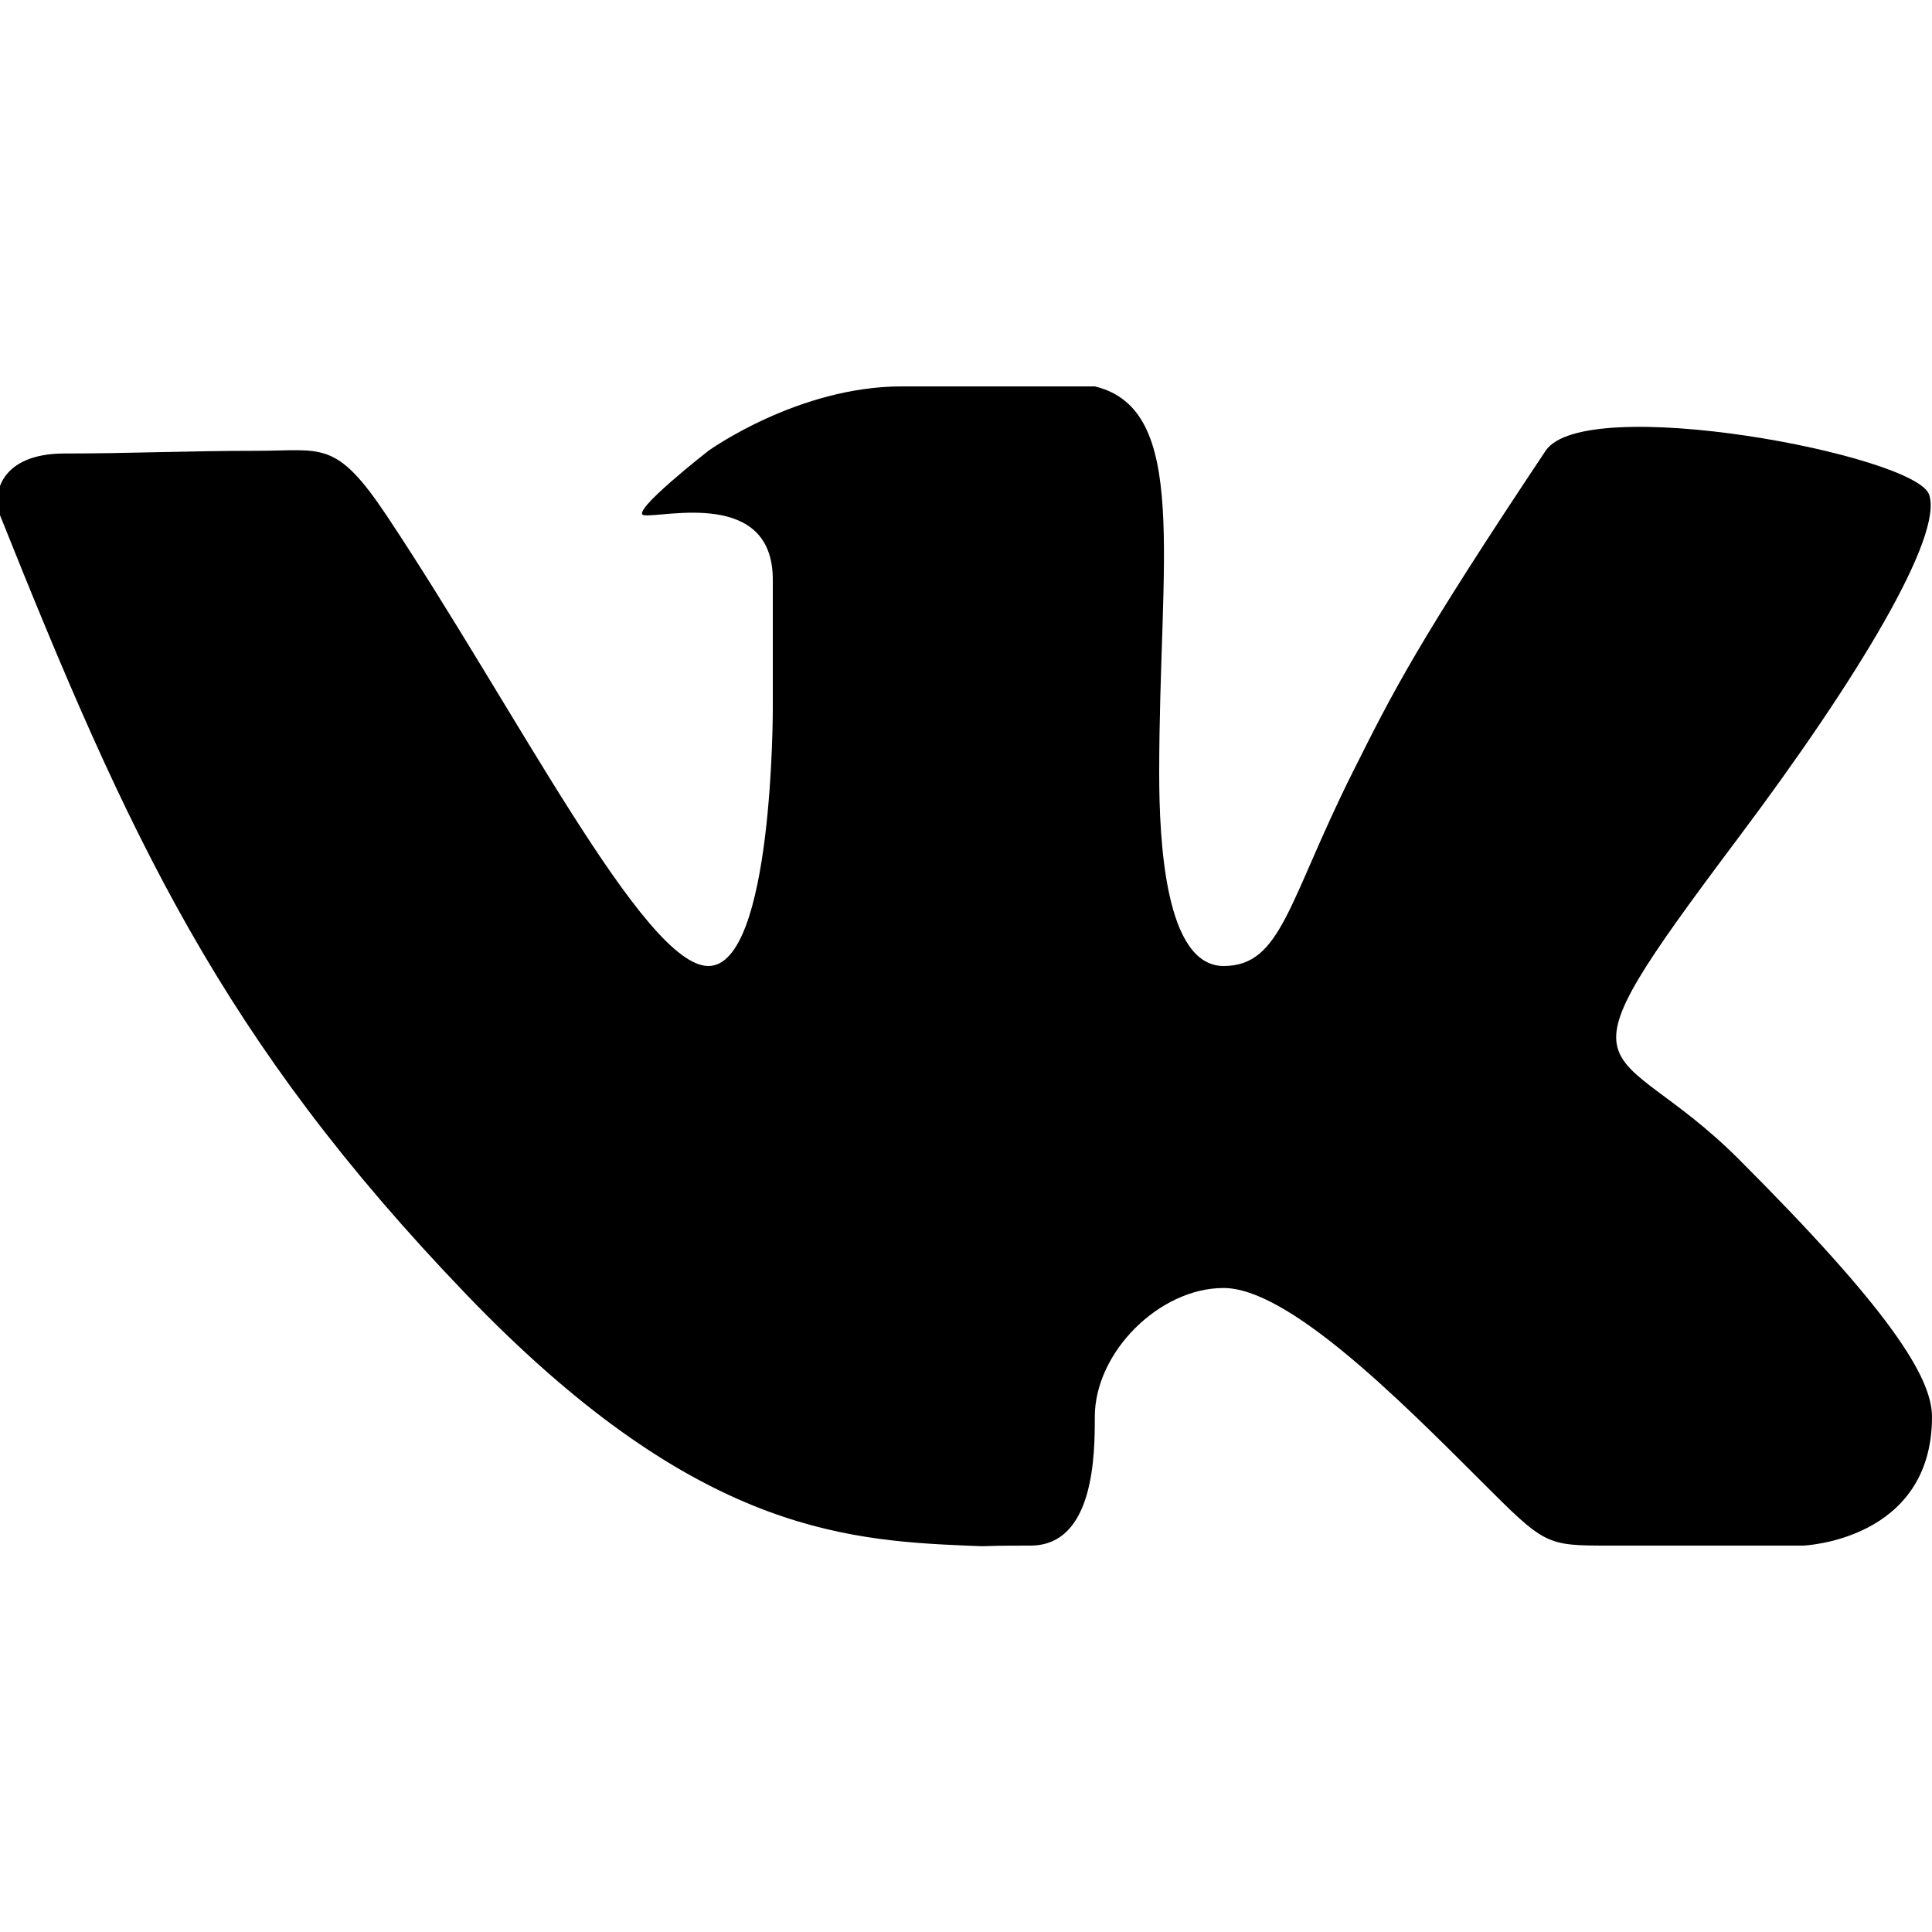
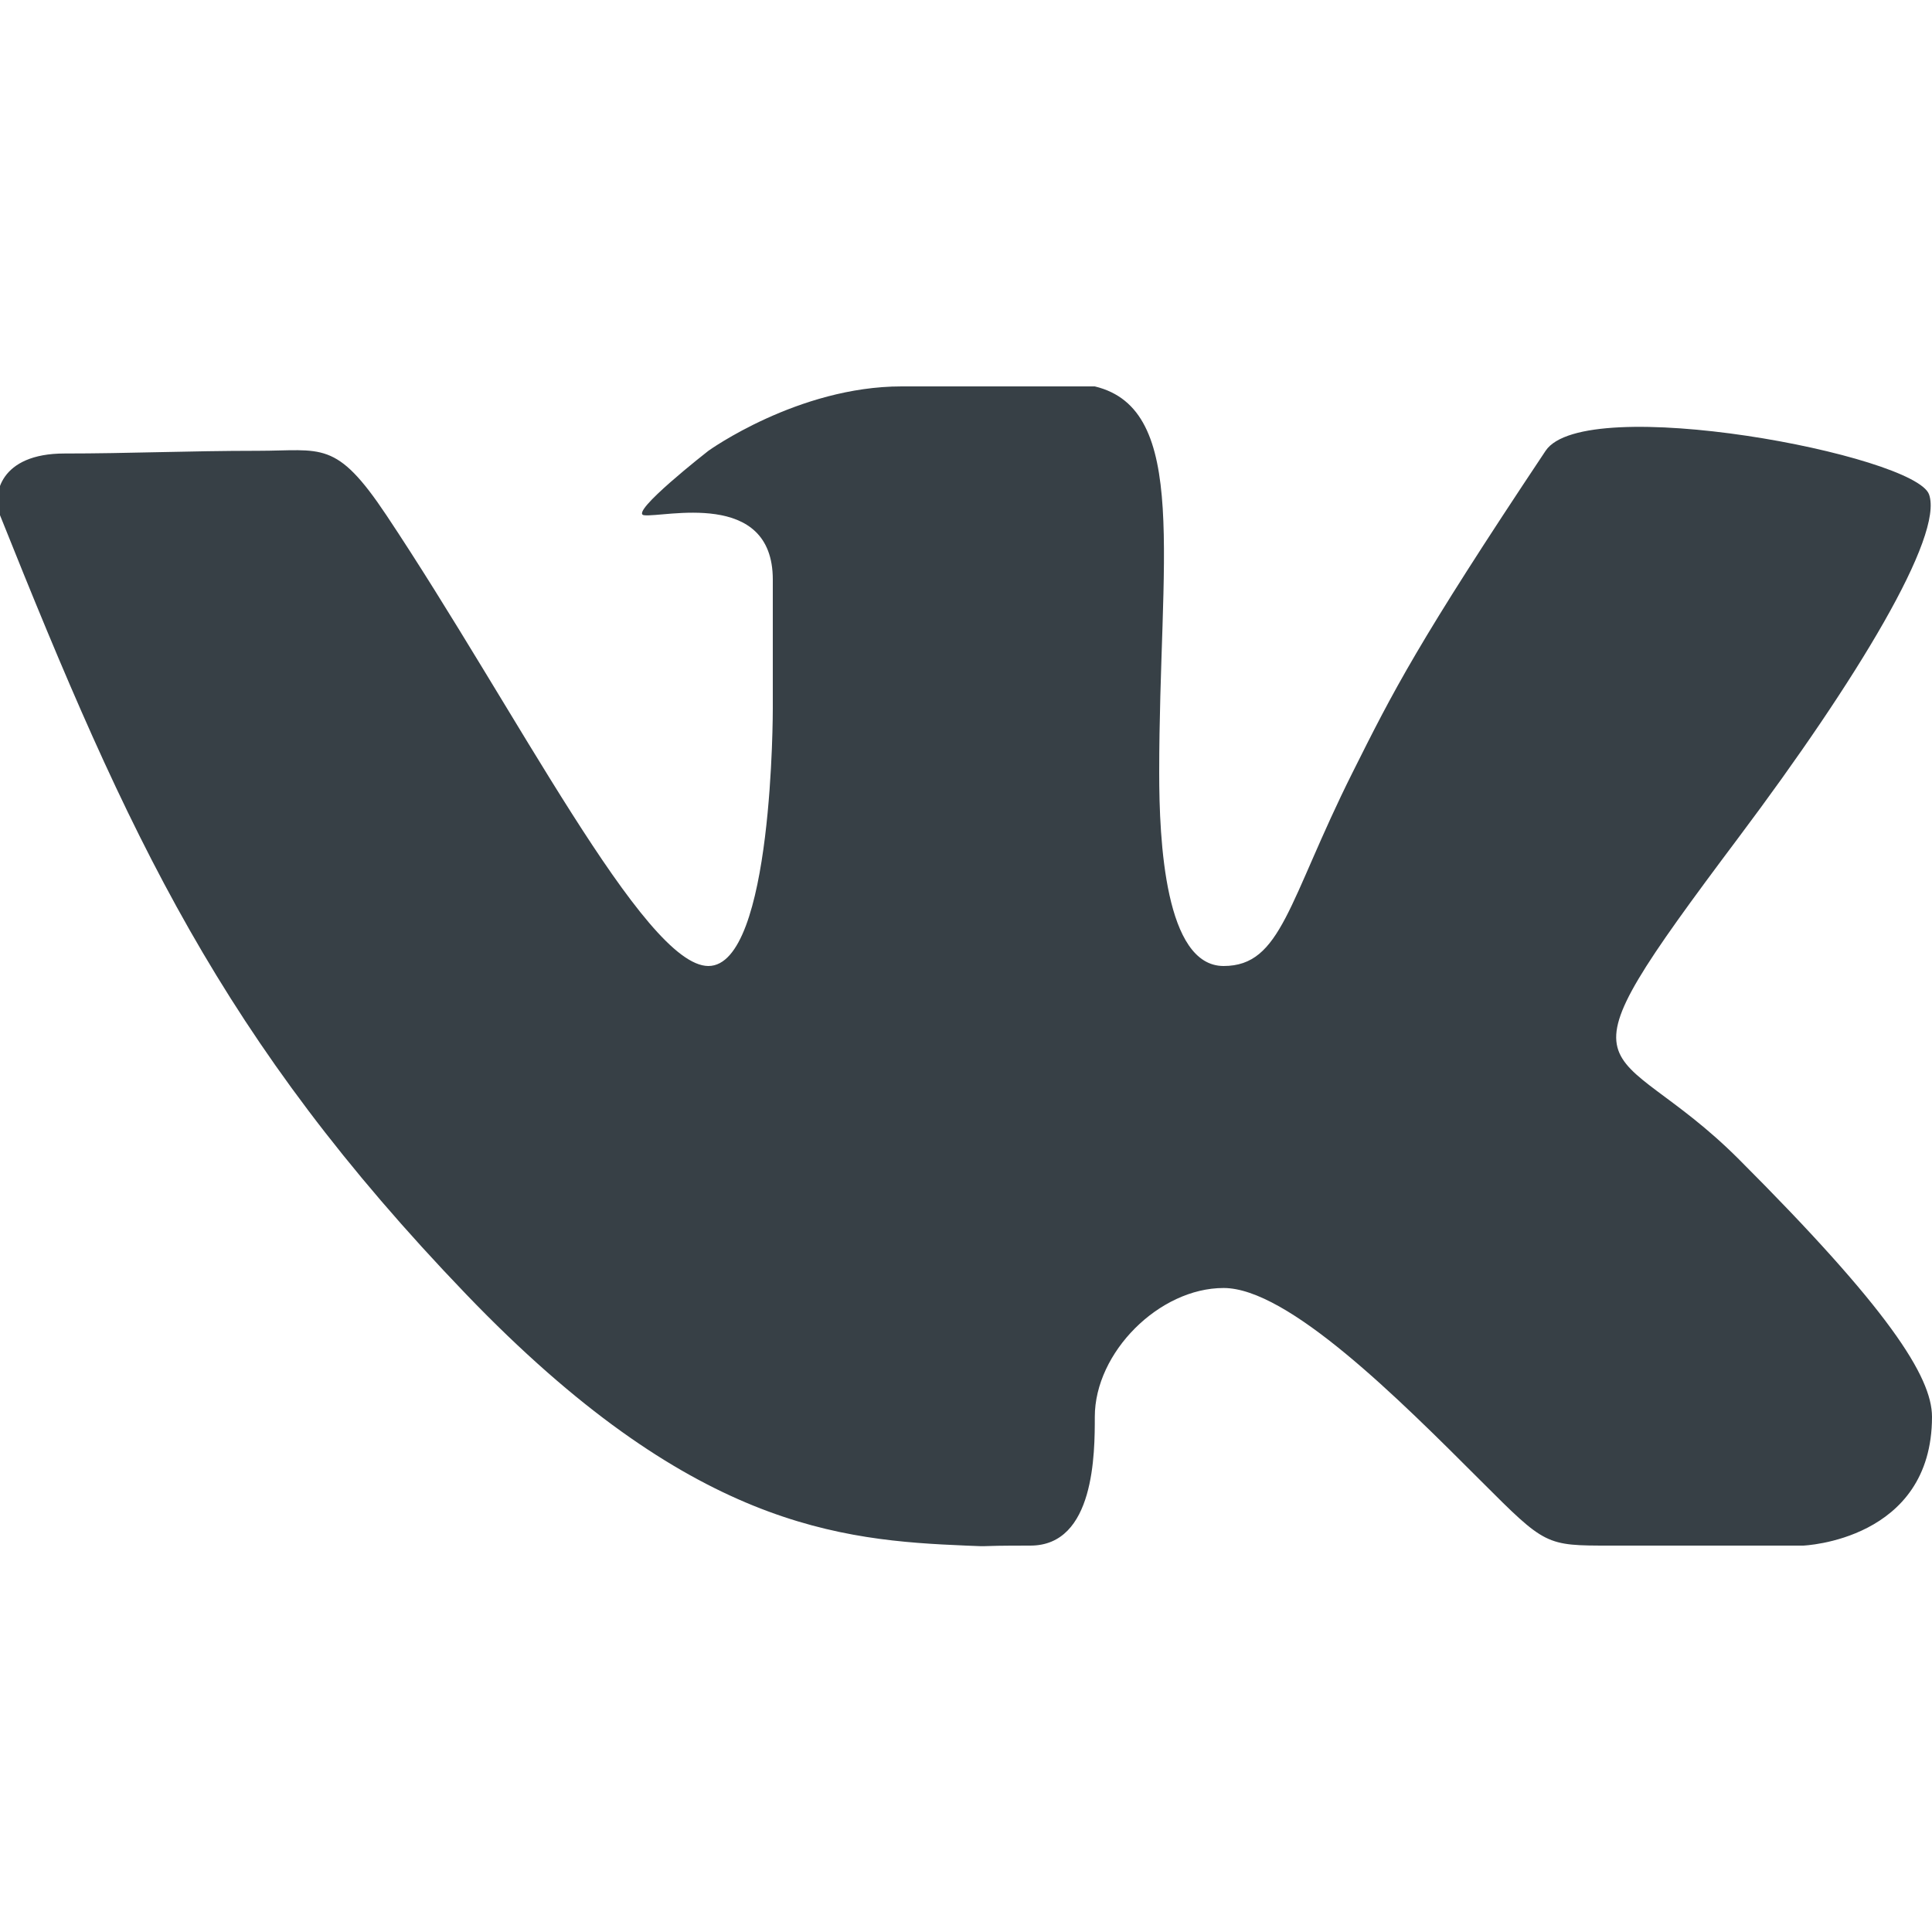
<svg xmlns="http://www.w3.org/2000/svg" enable-background="new 0 0 30 30" height="30px" id="Vkontakte" version="1.1" viewBox="0 0 30 30" width="30px" xml:space="preserve">
-   <path clip-rule="evenodd" d="M16,24c1,0,1-1.441,1-2c0-1,1-2,2-2s2.715,1.715,4,3c1,1,1,1,2,1s3,0,3,0  s2-0.076,2-2c0-0.625-0.685-1.685-3-4c-2-2-3.026-0.967,0-5c1.843-2.456,3.184-4.681,2.954-5.323C29.734,7.064,24.608,6.088,24,7  c-2,3-2.367,3.735-3,5c-1,2-1.099,3-2,3c-0.909,0-1-1.941-1-3c0-3.306,0.479-5.644-1-6c0,0-2,0-3,0c-1.61,0-3,1-3,1  s-1.241,0.968-1,1c0.298,0.04,2-0.414,2,1c0,1,0,2,0,2s0.009,4-1,4c-1,0-3-4-5-7C5.215,6.823,5,7,4,7C2.928,7,2.001,7.042,1,7.042  C0,7.042-0.128,7.679,0,8c2,5,3.437,8.14,7.237,12.096C10.722,23.725,13.05,23.918,15,24C15.5,24.021,15,24,16,24z" fill-rule="evenodd" id="VK" />
+   <path fill="#374046" clip-rule="evenodd" d="M16,24c1,0,1-1.441,1-2c0-1,1-2,2-2s2.715,1.715,4,3c1,1,1,1,2,1s3,0,3,0  s2-0.076,2-2c0-0.625-0.685-1.685-3-4c-2-2-3.026-0.967,0-5c1.843-2.456,3.184-4.681,2.954-5.323C29.734,7.064,24.608,6.088,24,7  c-2,3-2.367,3.735-3,5c-1,2-1.099,3-2,3c-0.909,0-1-1.941-1-3c0-3.306,0.479-5.644-1-6c0,0-2,0-3,0c-1.61,0-3,1-3,1  s-1.241,0.968-1,1c0.298,0.04,2-0.414,2,1c0,1,0,2,0,2s0.009,4-1,4c-1,0-3-4-5-7C5.215,6.823,5,7,4,7C2.928,7,2.001,7.042,1,7.042  C0,7.042-0.128,7.679,0,8c2,5,3.437,8.14,7.237,12.096C10.722,23.725,13.05,23.918,15,24C15.5,24.021,15,24,16,24z" fill-rule="evenodd" id="VK" />
</svg>
